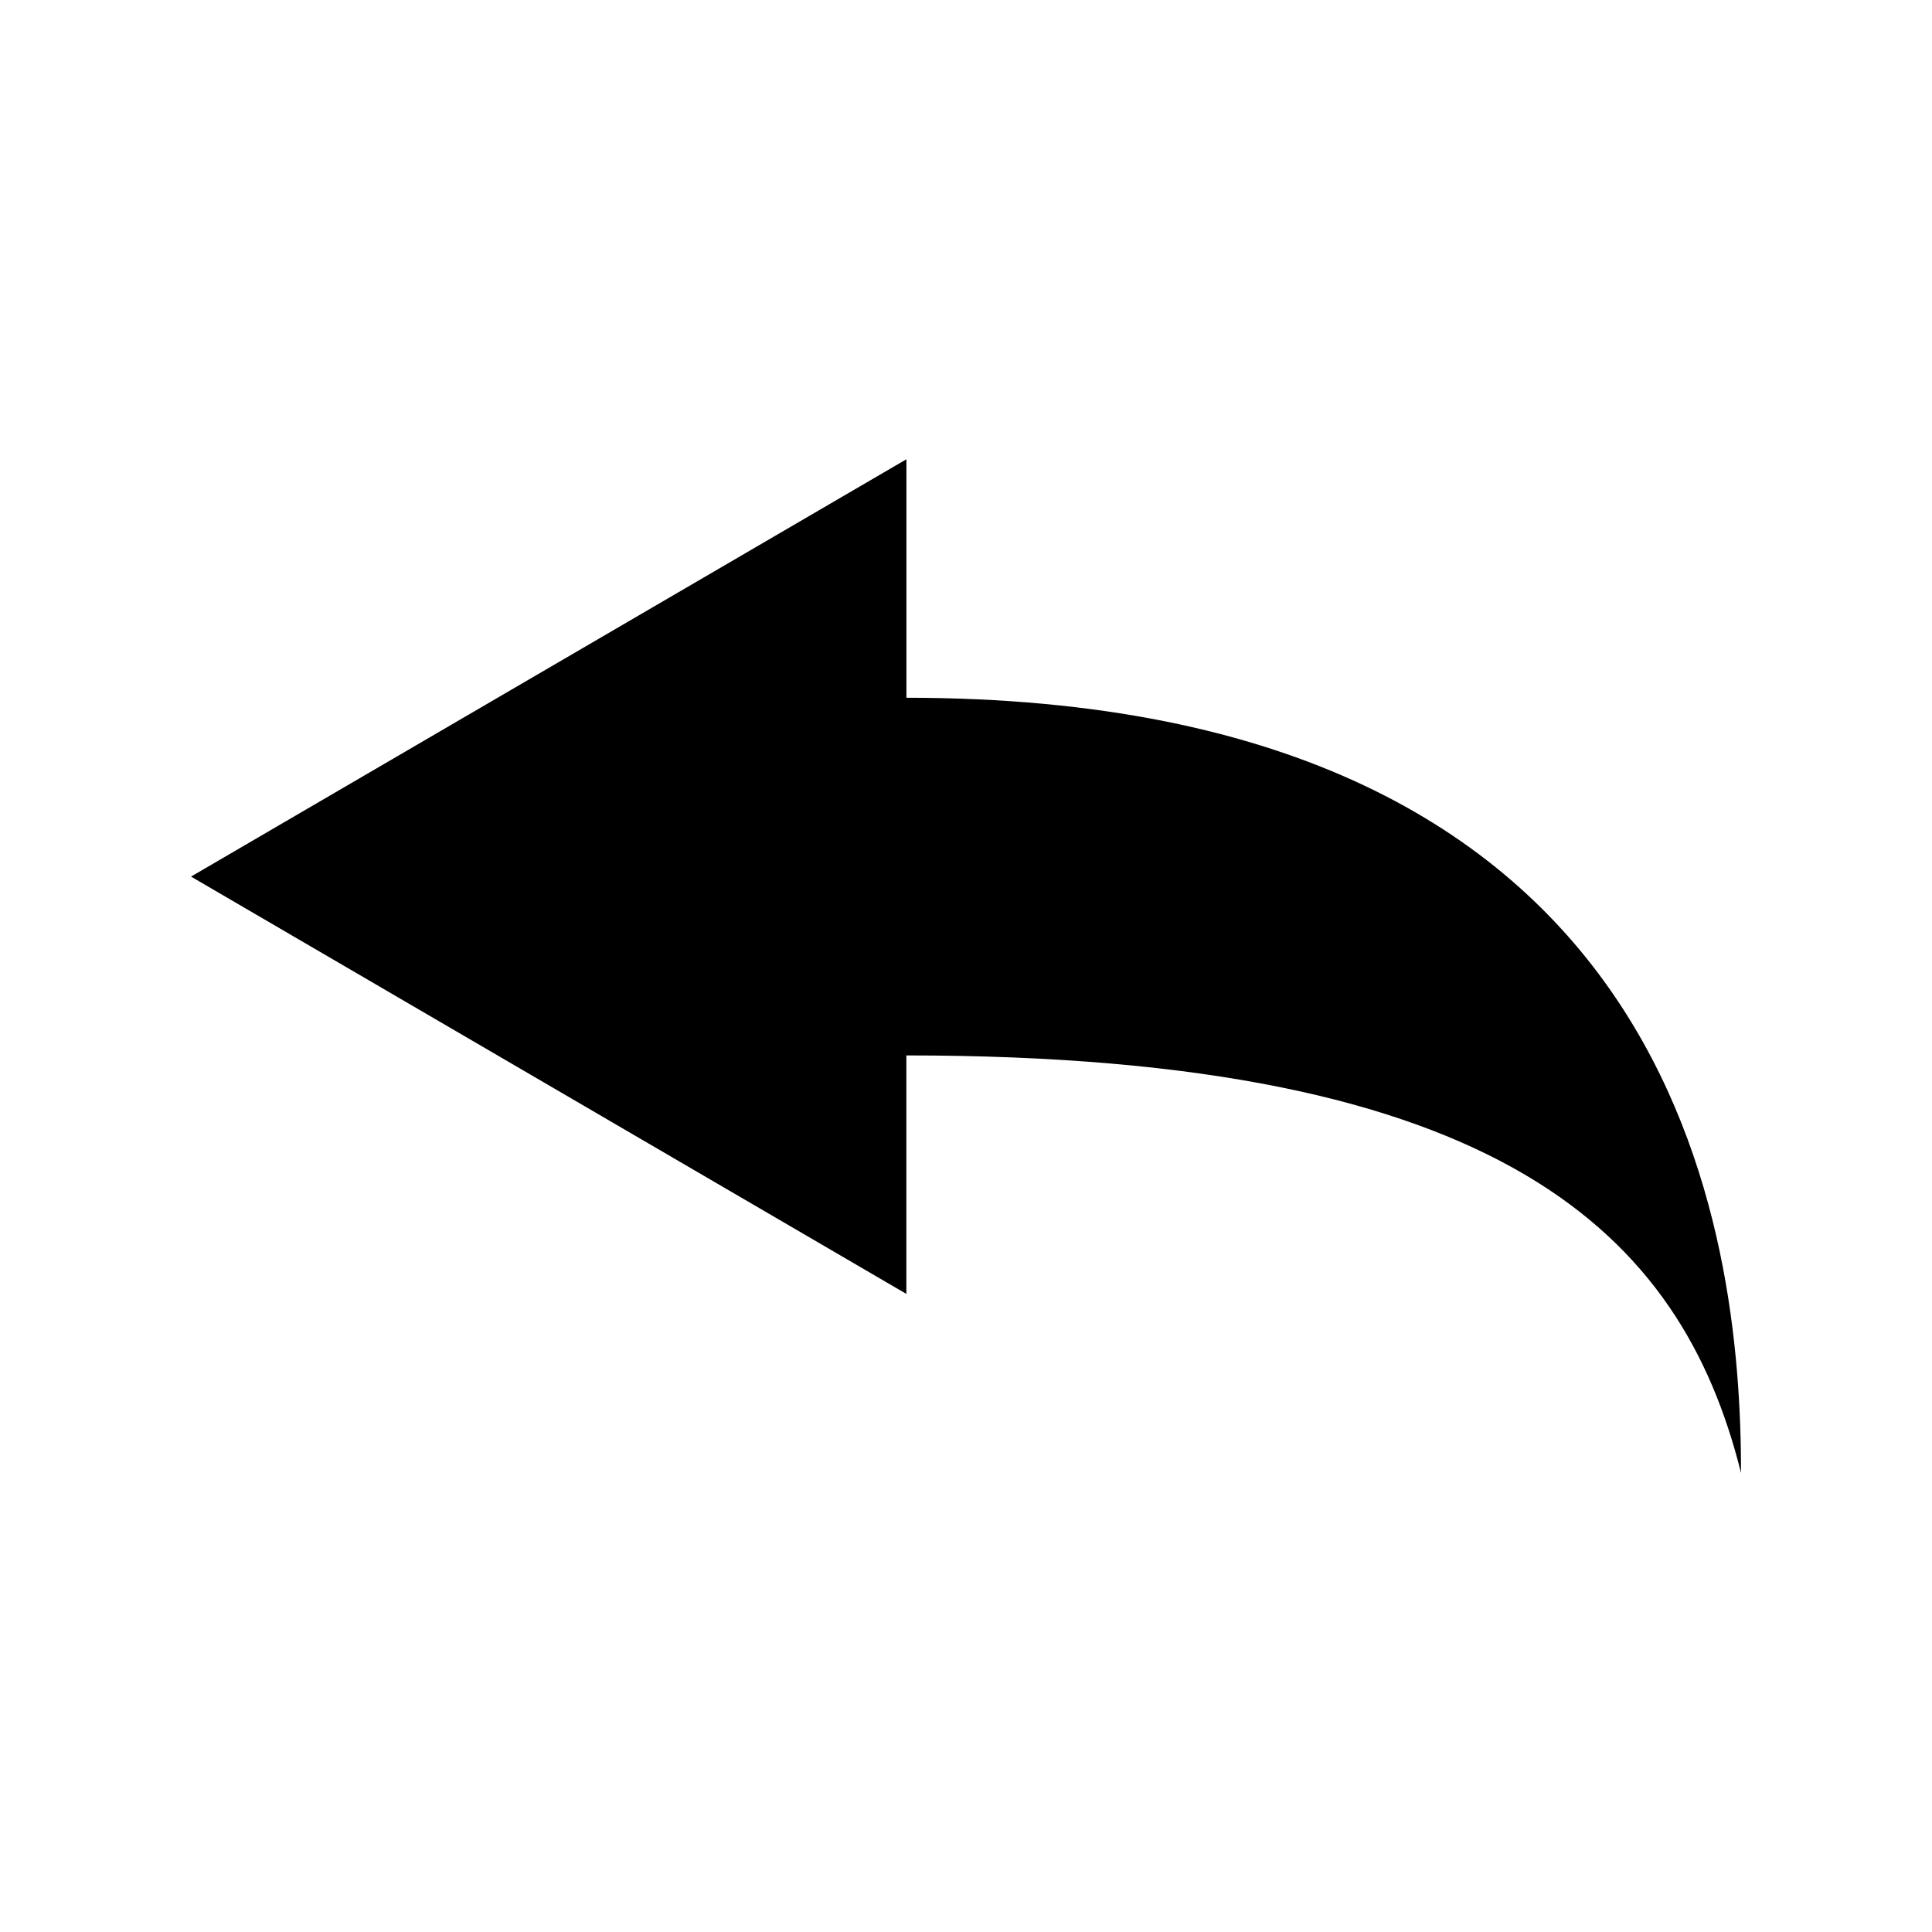
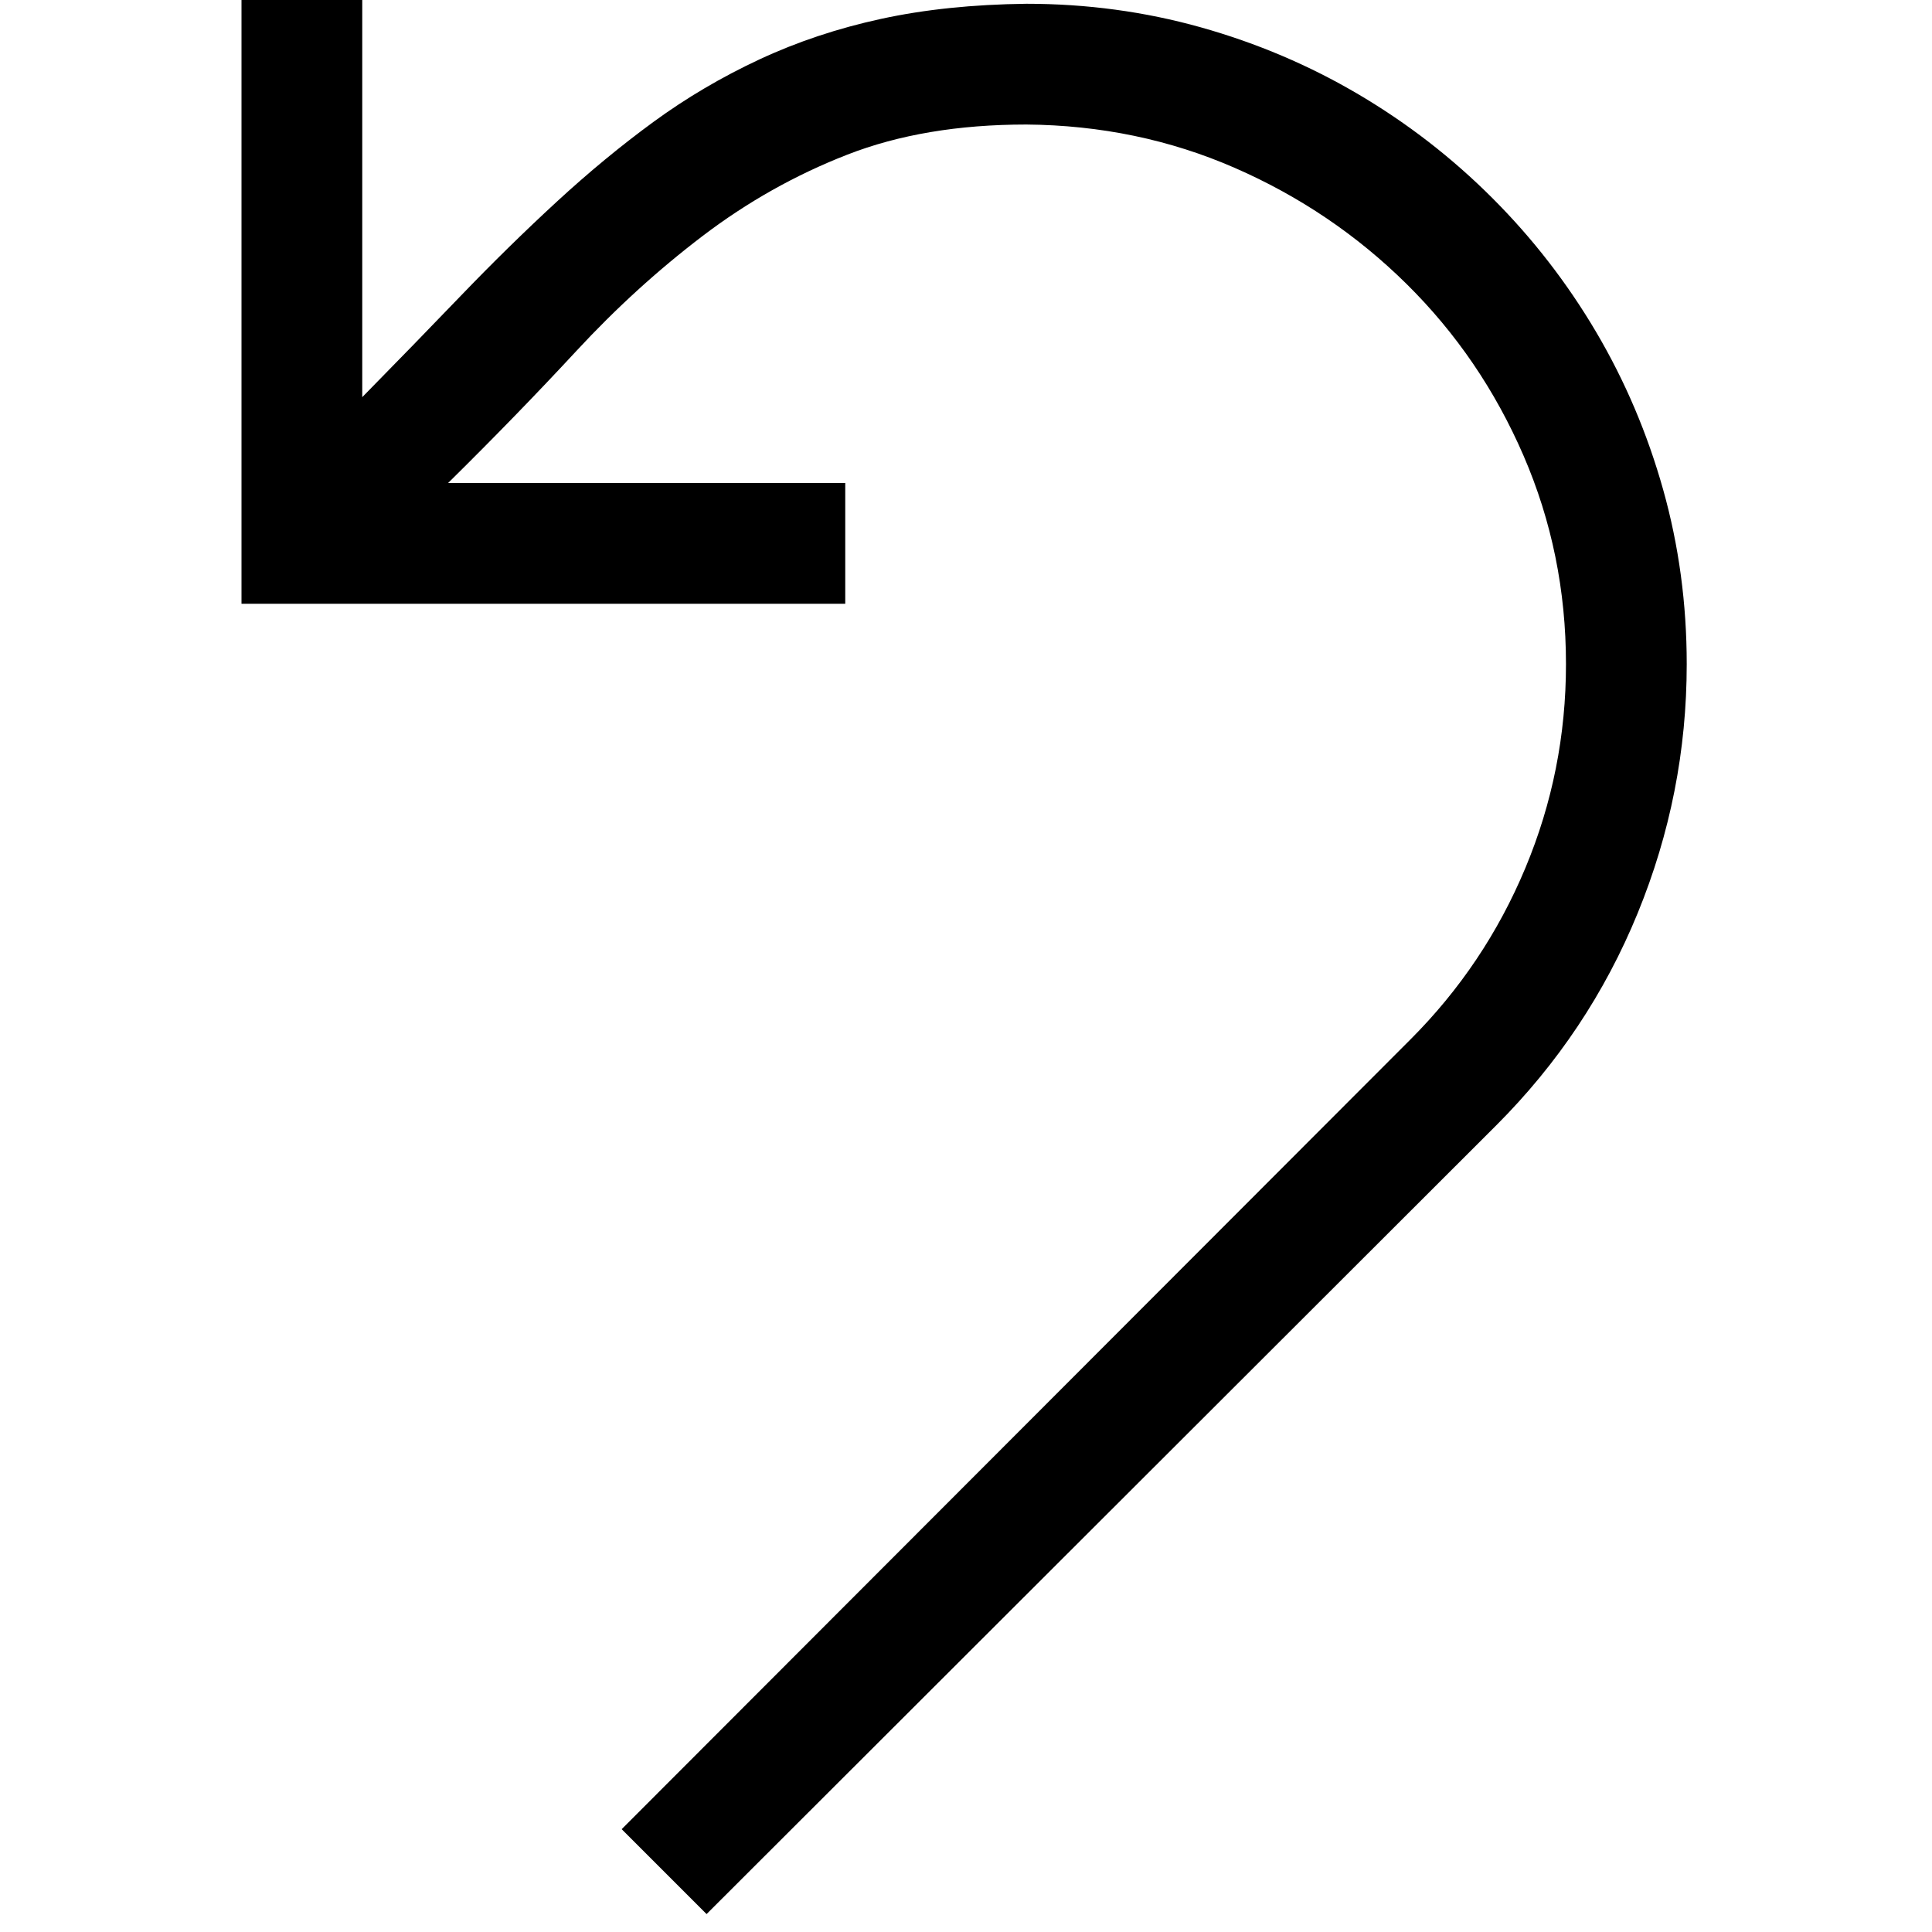
- <svg xmlns="http://www.w3.org/2000/svg" viewBox="0 0 32 32">
-   <path d="M28.836,24.393c-.987-3.95-3.95-6.912-13.824-6.912v3.95L3.164,14.519,15.013,7.607v3.95c12.836,0,13.824,8.887,13.824,12.836" />
+ <svg xmlns="http://www.w3.org/2000/svg" viewBox="0 0 2048 2048">
+   <path d="M1088 4q96 0 185 25t167 71 142 110 110 142 71 167 25 185q0 137-52 264t-150 225l-837 836-90-90 836-837q79-79 122-182t43-216q0-117-45-221t-124-182-182-123-221-46q-108 0-190 32t-153 86-134 122-136 140h421v128H256V0h128v421q55-56 105-108t101-99 103-85 112-66 129-43 154-16z" />
</svg>
